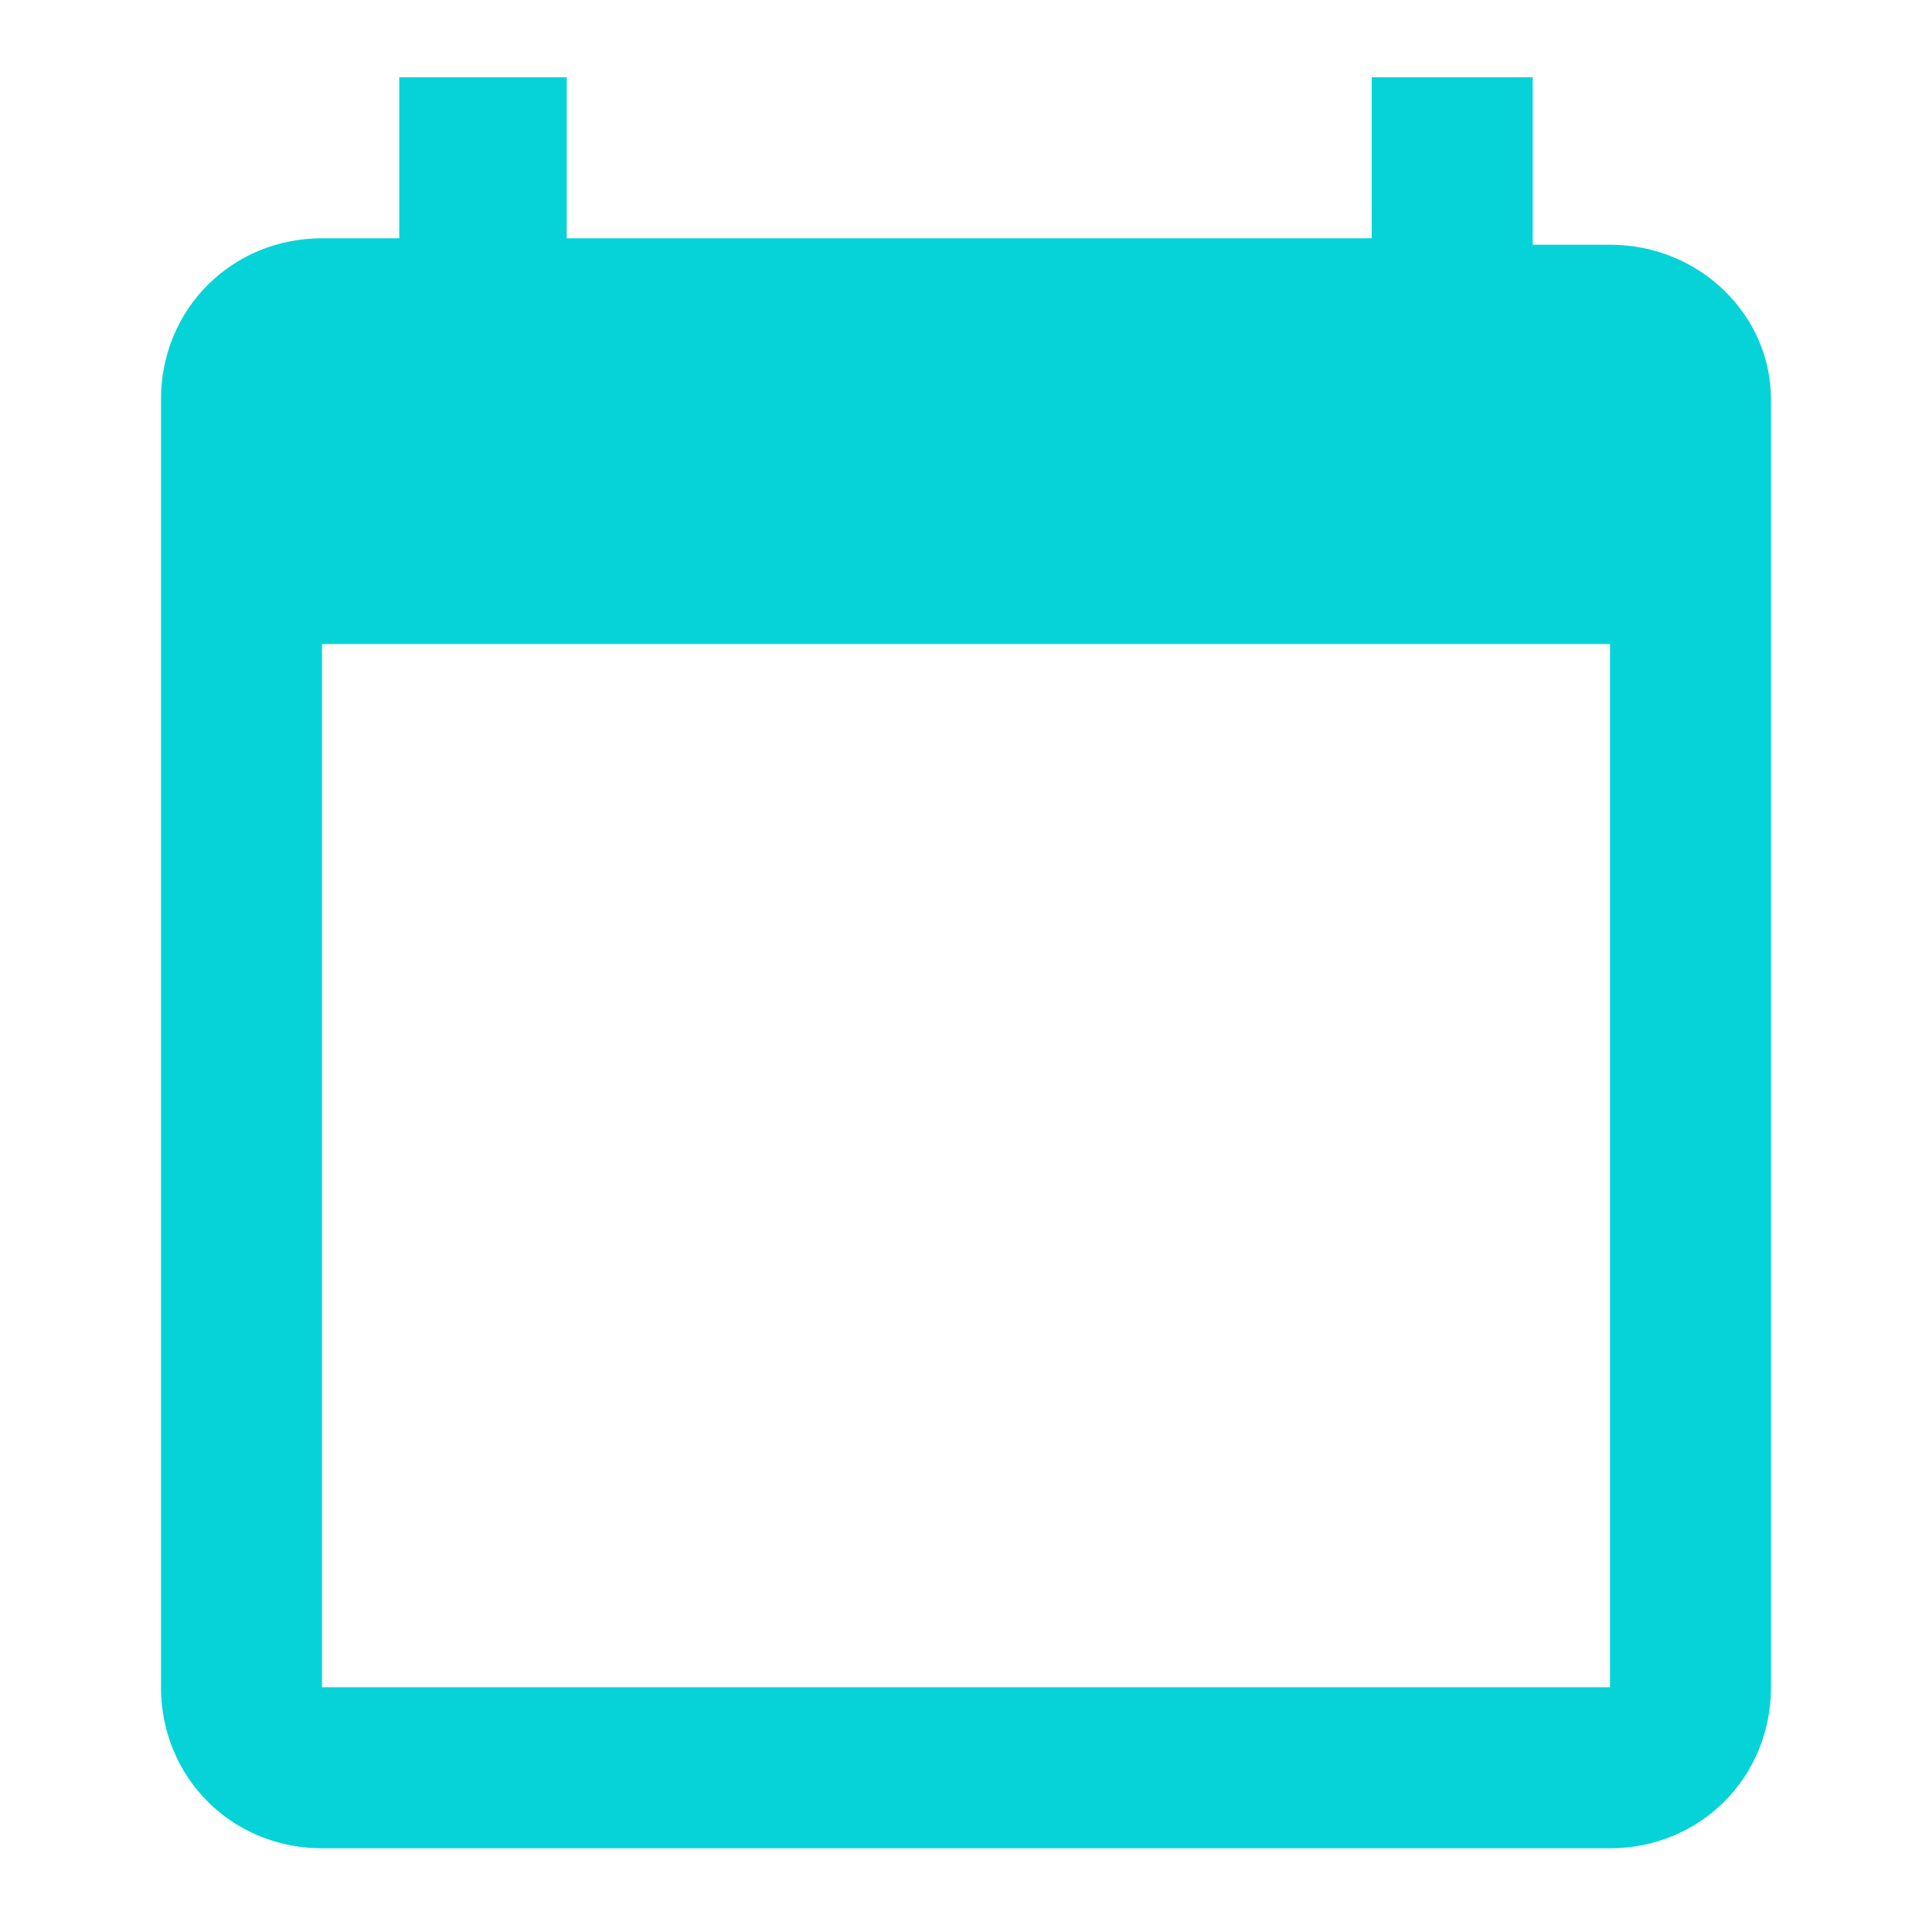
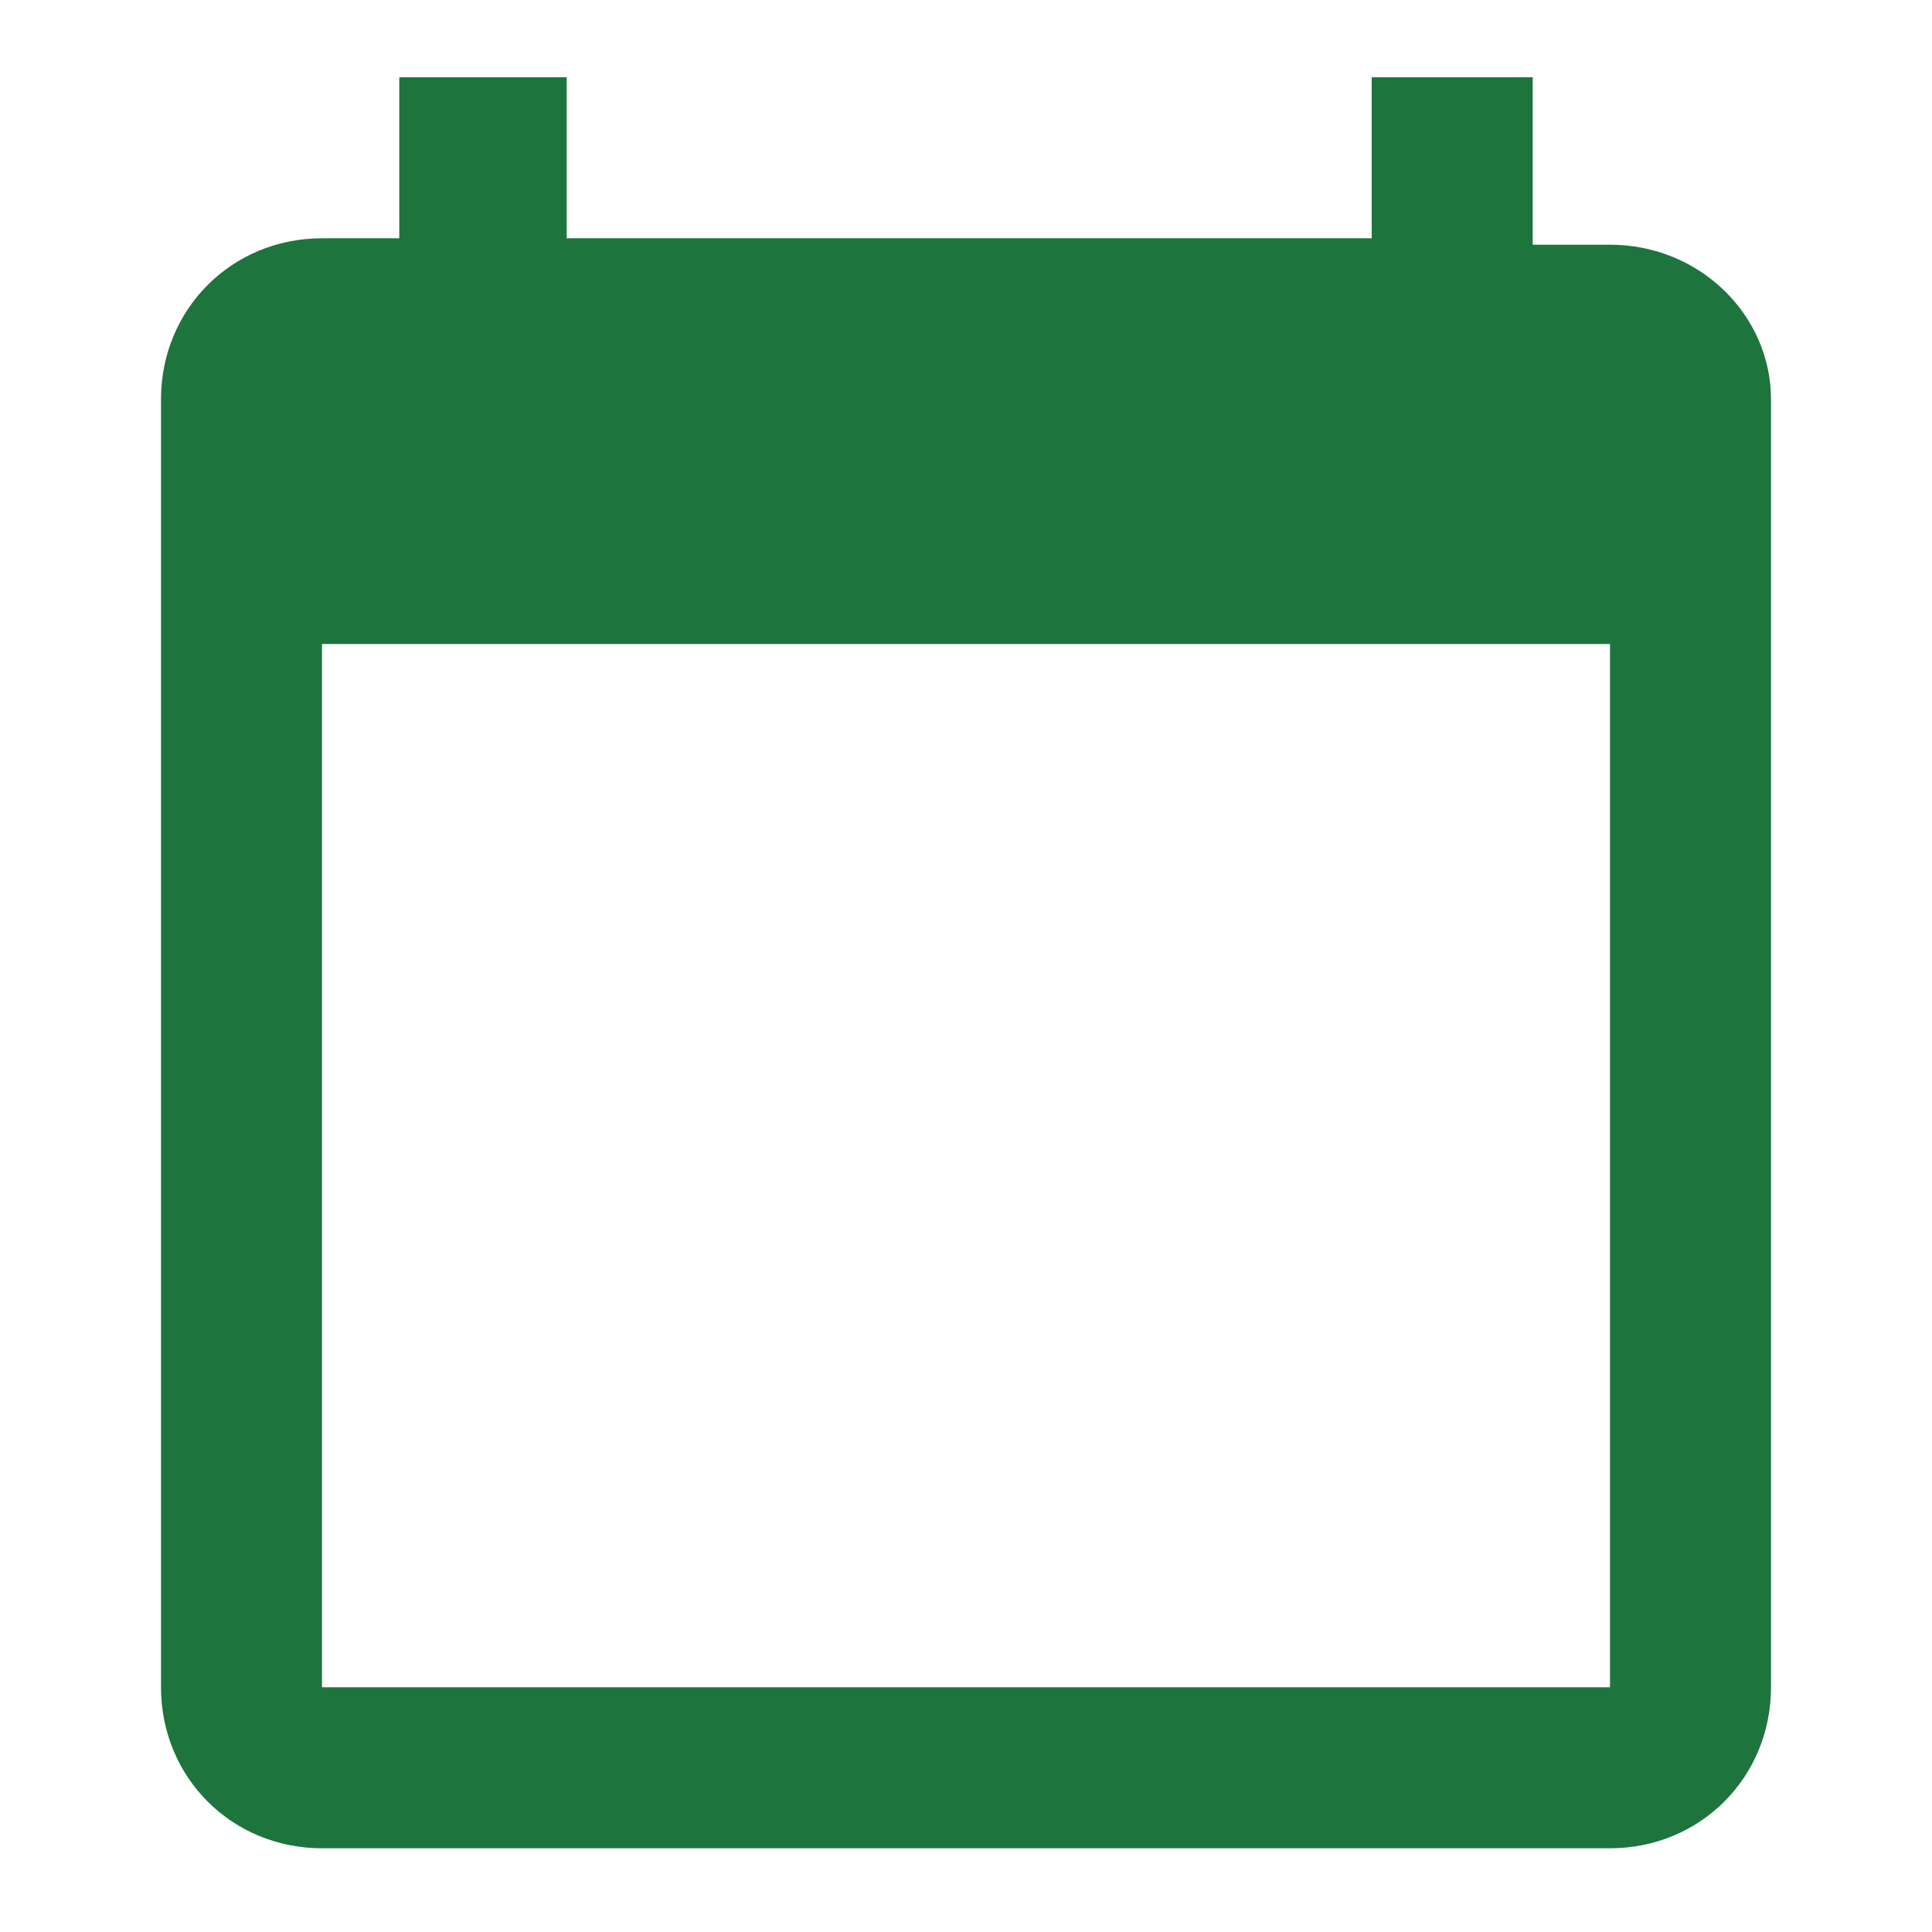
<svg xmlns="http://www.w3.org/2000/svg" version="1.1" id="Layer_1" focusable="false" x="0px" y="0px" viewBox="0 0 30 30" style="enable-background:new 0 0 30 30;" xml:space="preserve">
  <style type="text/css">
- 	.st0{fill:#06D3D7;}
+ 	.st0{fill:#1e743d;}
</style>
  <path class="st0" d="M25,3.8h-1.2V1.2h-2.5v2.5H8.8V1.2H6.2v2.5H5c-1.4,0-2.5,1.1-2.5,2.5v20c0,1.4,1.1,2.5,2.5,2.5h20  c1.4,0,2.5-1.1,2.5-2.5v-20C27.5,4.9,26.4,3.8,25,3.8z M25,26.2H5V10h20V26.2z" />
</svg>
